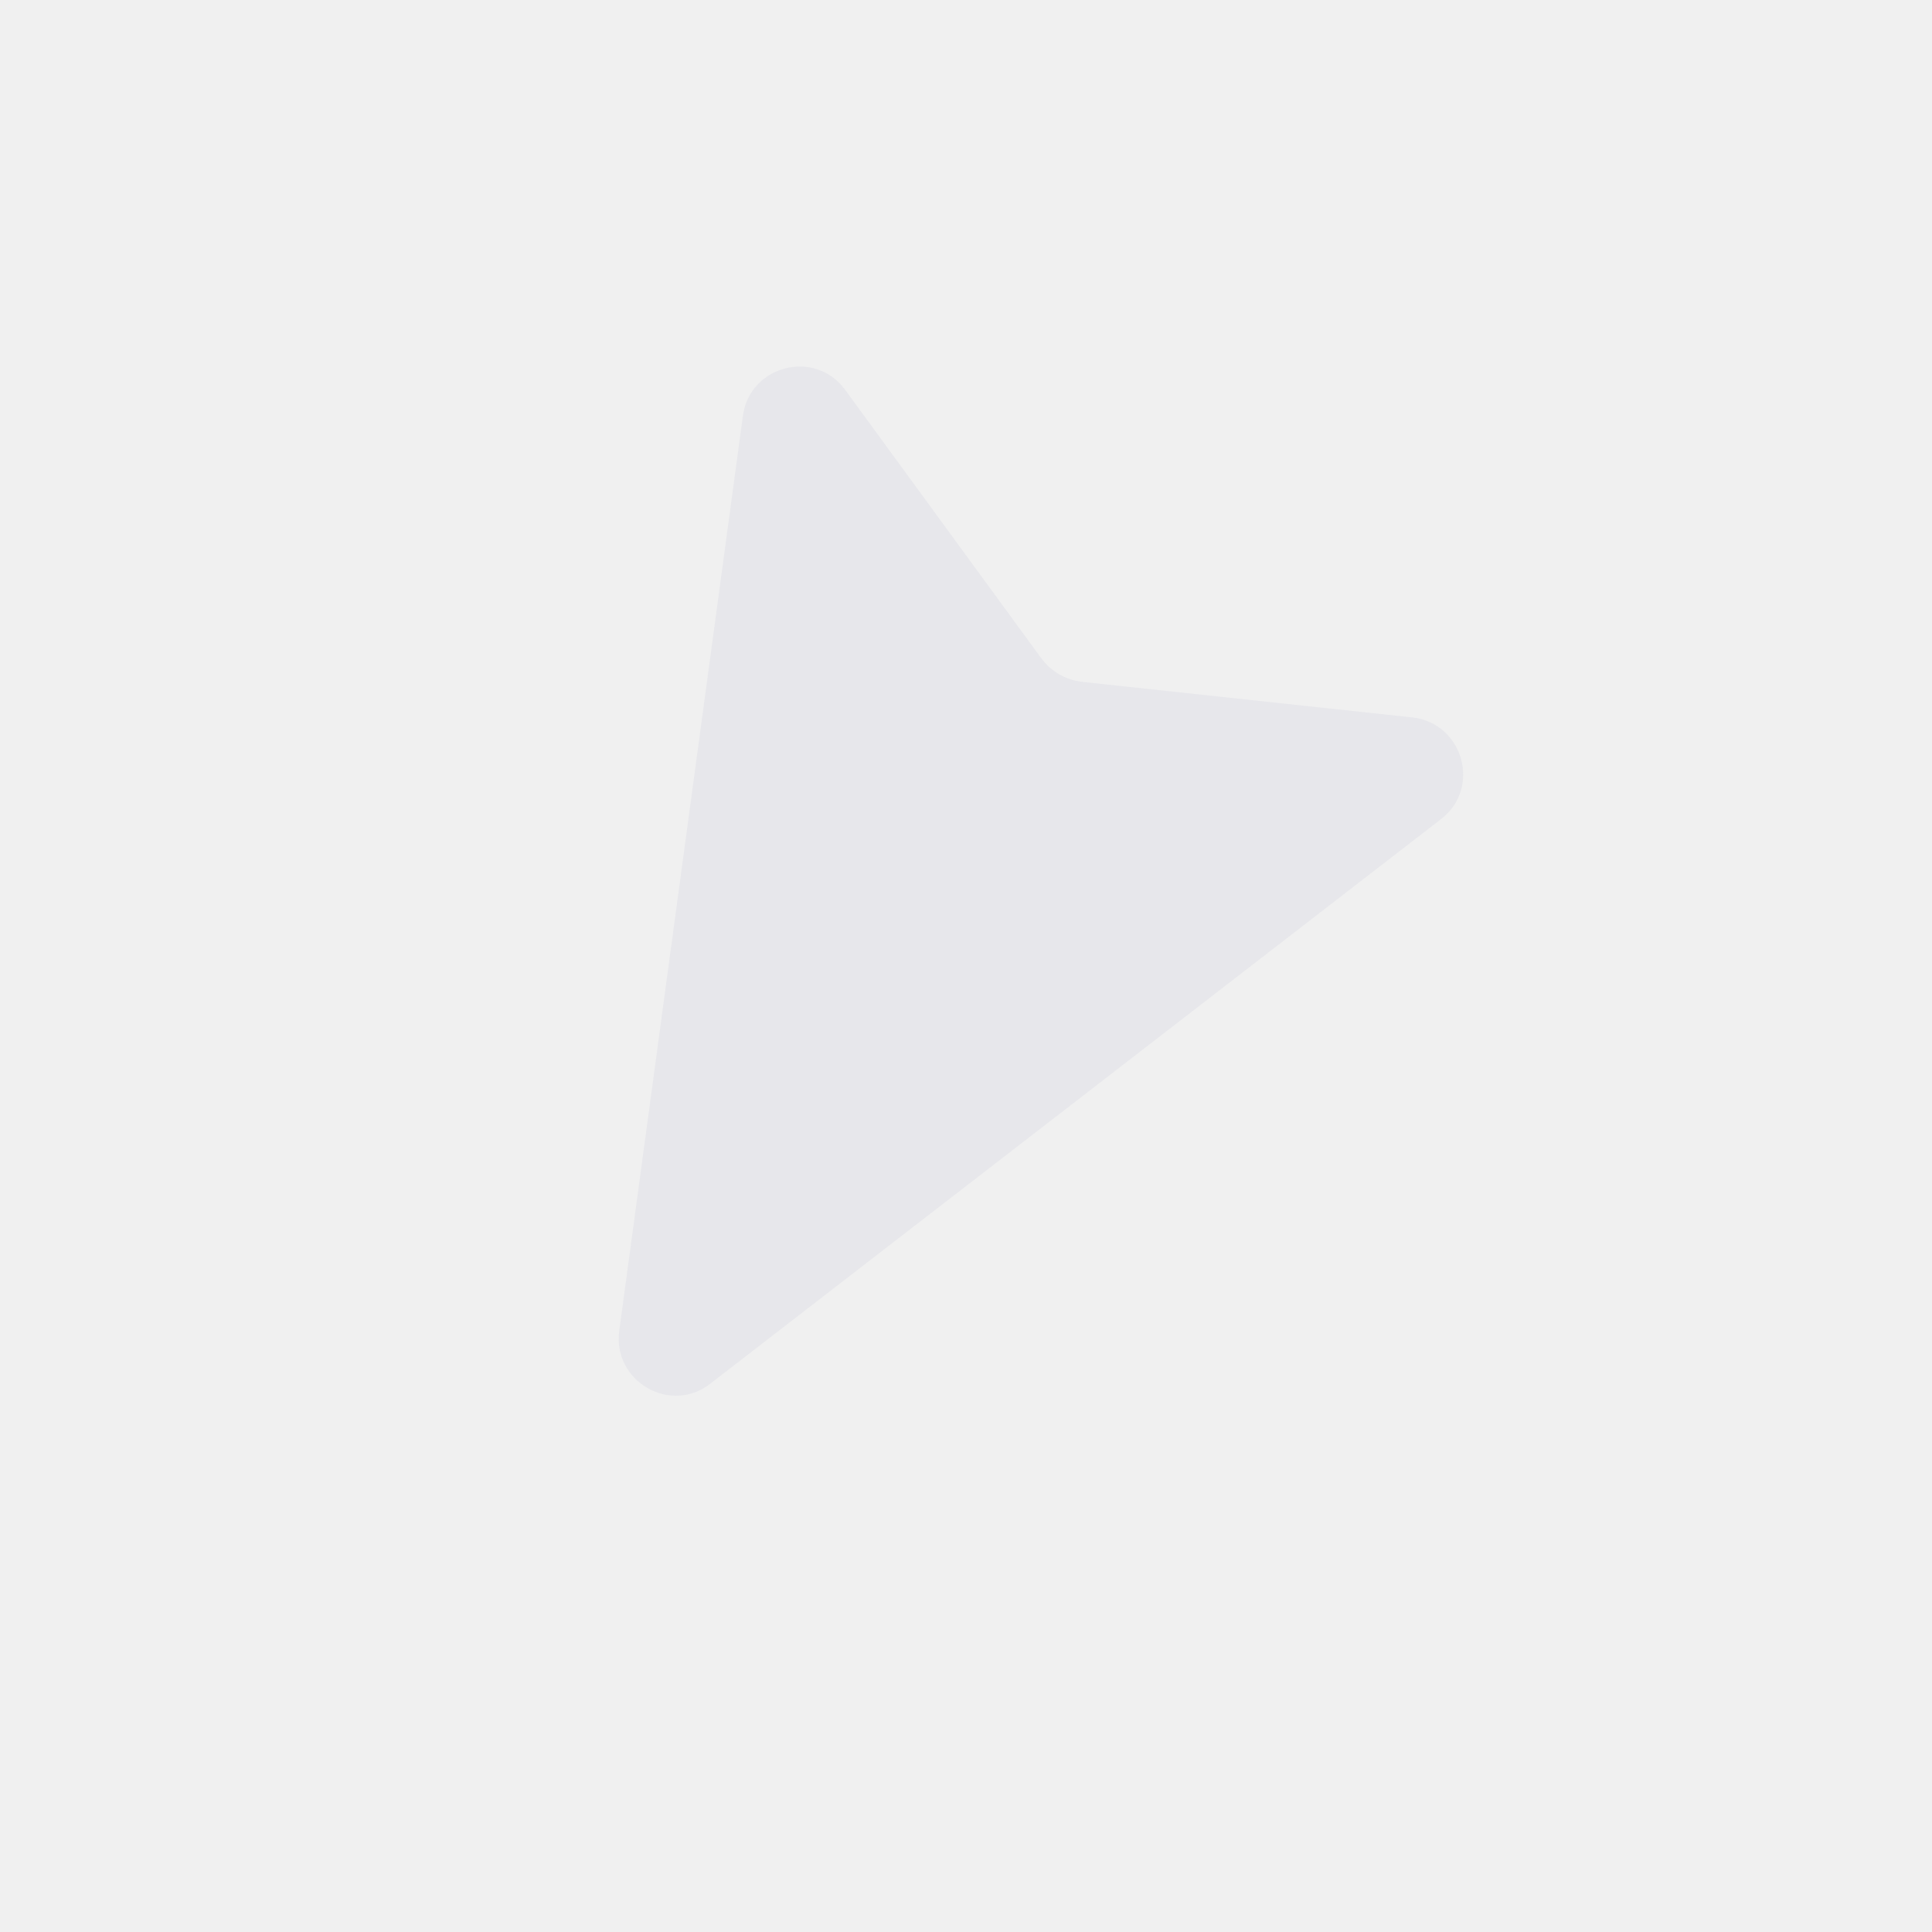
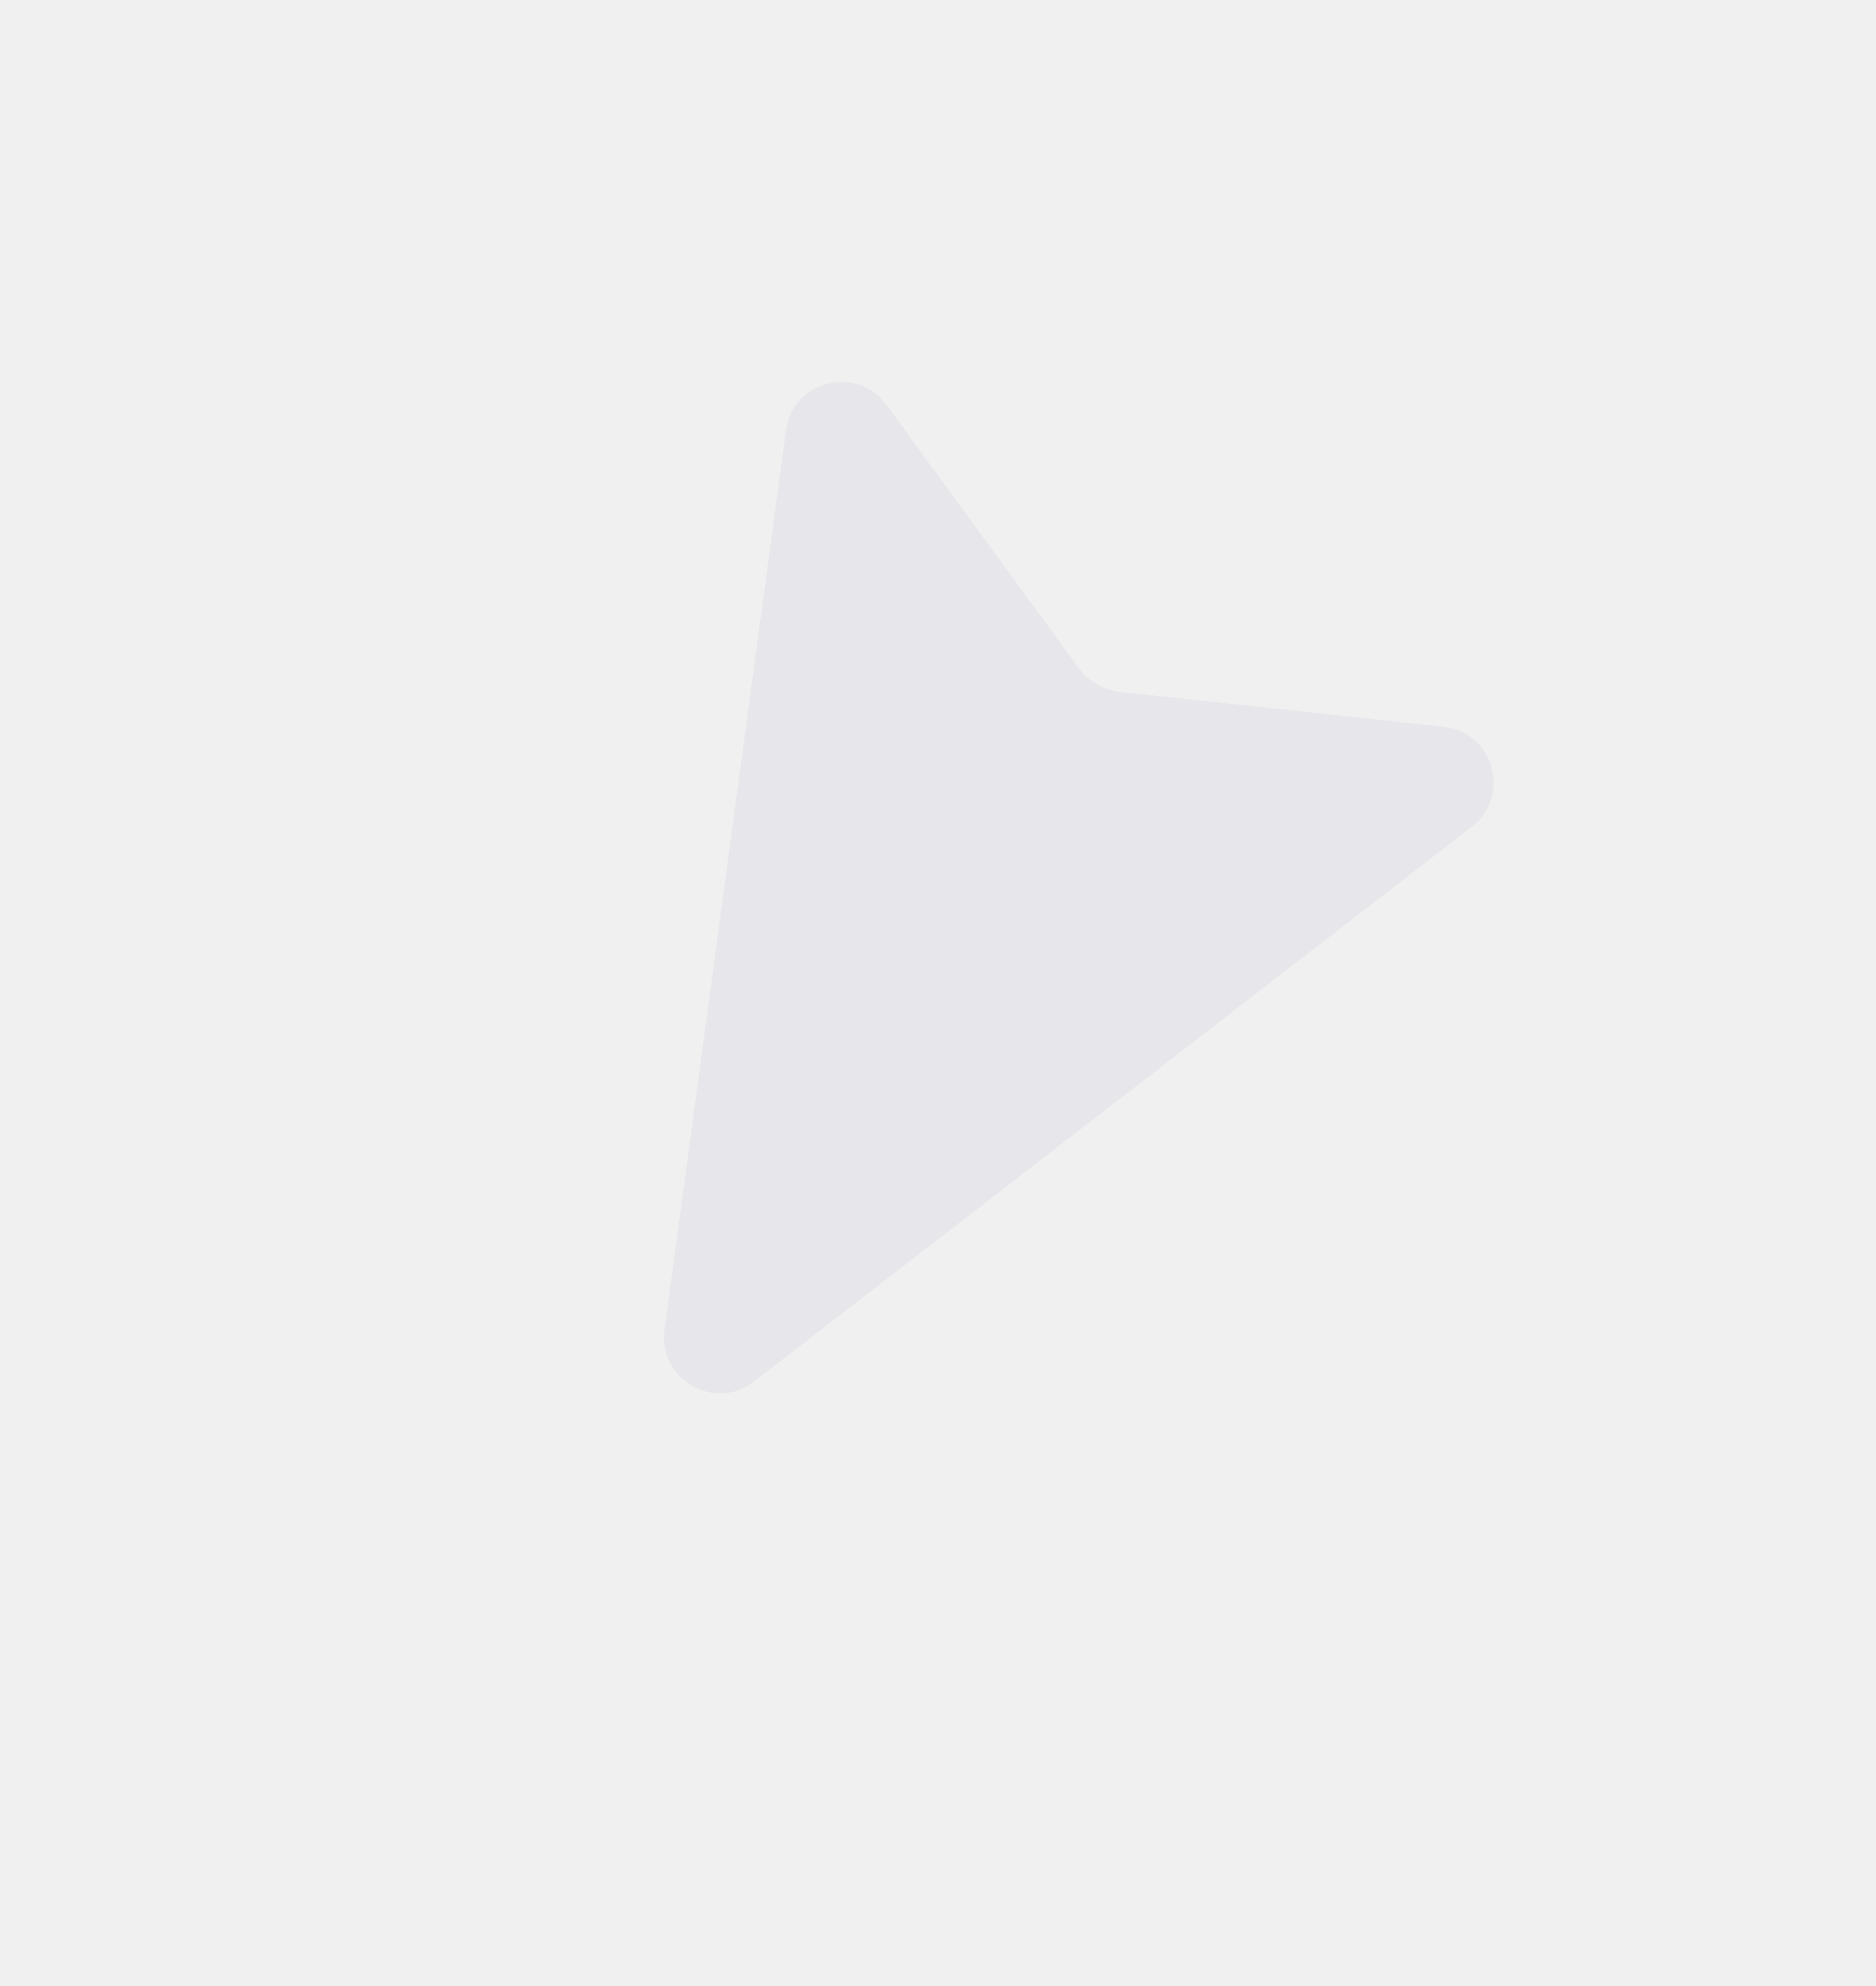
- <svg xmlns="http://www.w3.org/2000/svg" width="25" height="25" viewBox="0 0 25 25" fill="none">
-   <g clip-path="url(#clip0_1_98)">
-     <path d="M8.013 17.22L9.613 5.381C9.702 4.725 10.55 4.509 10.938 5.047L13.478 8.523C13.603 8.689 13.788 8.796 13.995 8.822L18.275 9.283C18.931 9.356 19.172 10.193 18.649 10.598L9.195 17.902C8.678 18.311 7.925 17.876 8.013 17.22Z" fill="#E7E7EB" />
+ <svg xmlns="http://www.w3.org/2000/svg" width="17" height="18" viewBox="0 0 17 18" fill="none">
+   <g clip-path="url(#clip0_1_329)">
+     <path d="M6.024 12.051L7.125 3.9C7.186 3.449 7.77 3.3 8.037 3.671L9.785 6.063C9.872 6.178 9.999 6.251 10.141 6.269L13.088 6.587C13.54 6.637 13.705 7.213 13.345 7.492L6.837 12.52C6.481 12.801 5.963 12.502 6.024 12.051Z" fill="#E7E7EB" />
  </g>
  <defs>
-     <clipPath id="clip0_1_98">
-       <rect width="17.697" height="17.697" fill="white" transform="translate(15.6997 24.7079) rotate(-150)" />
+     <clipPath id="clip0_1_329">
+       <rect width="12.182" height="12.182" fill="#FFEC65" transform="translate(10.6266 17.2048) rotate(-150)" />
    </clipPath>
  </defs>
</svg>
